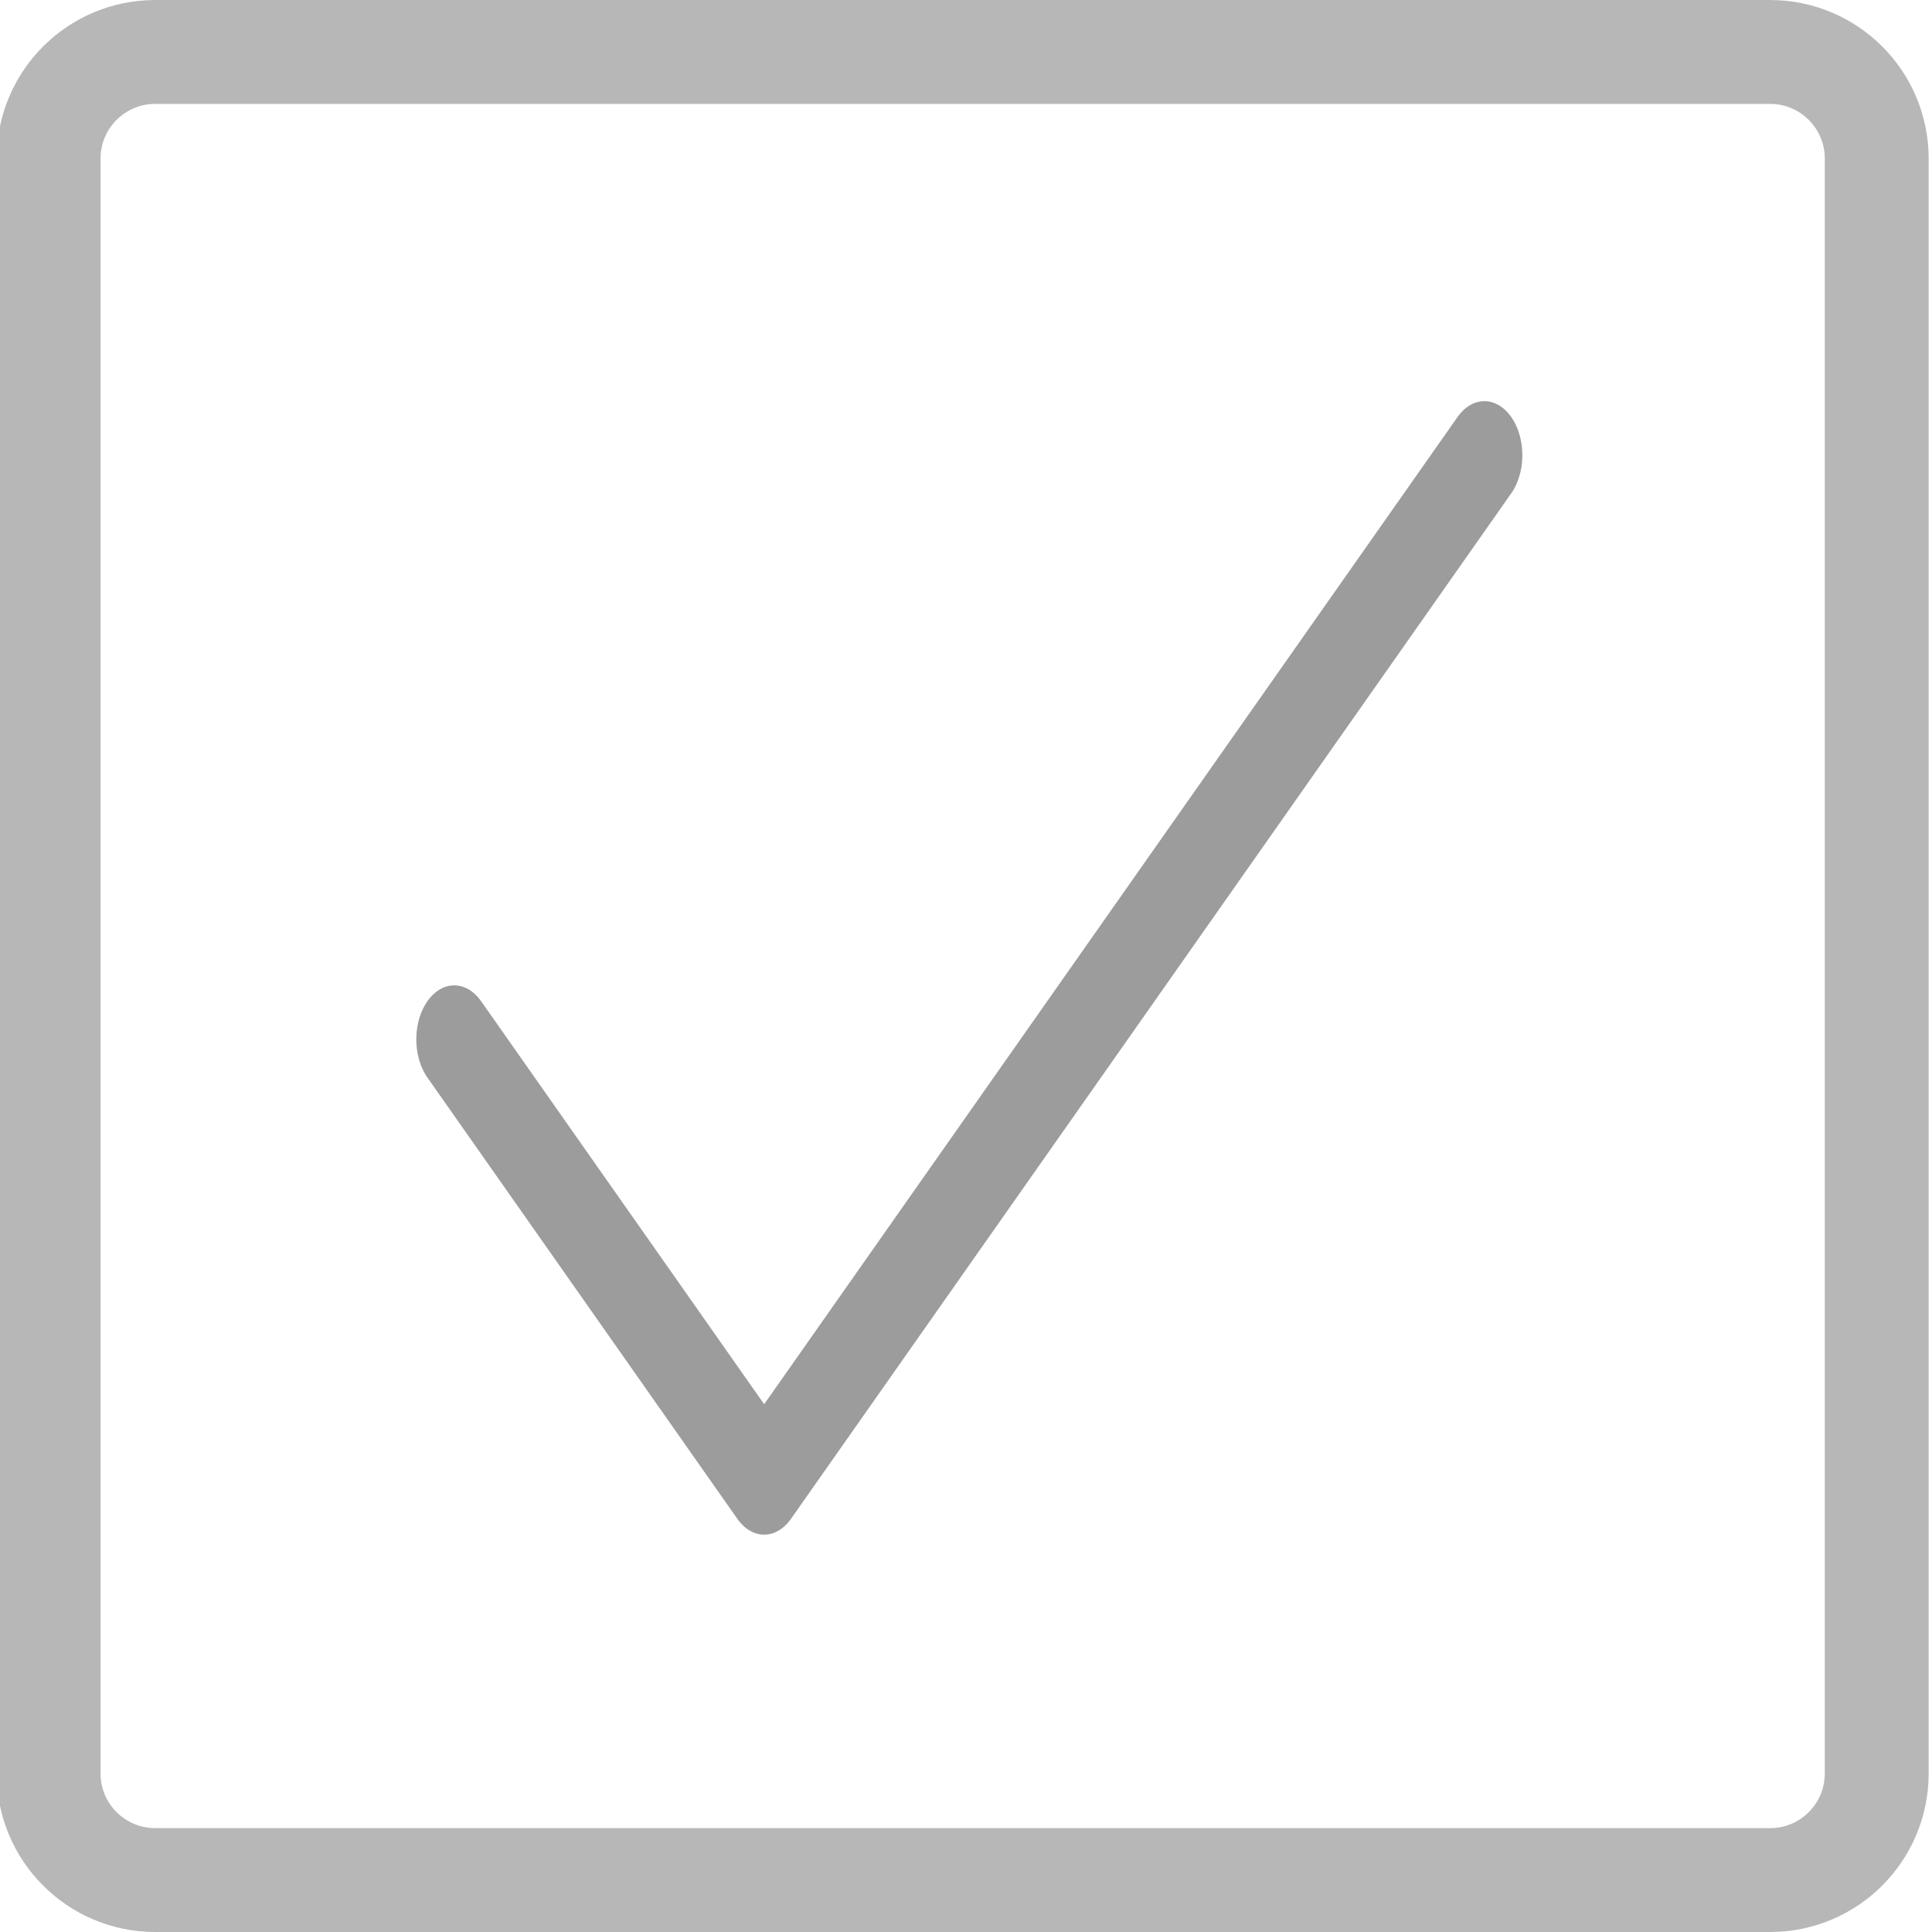
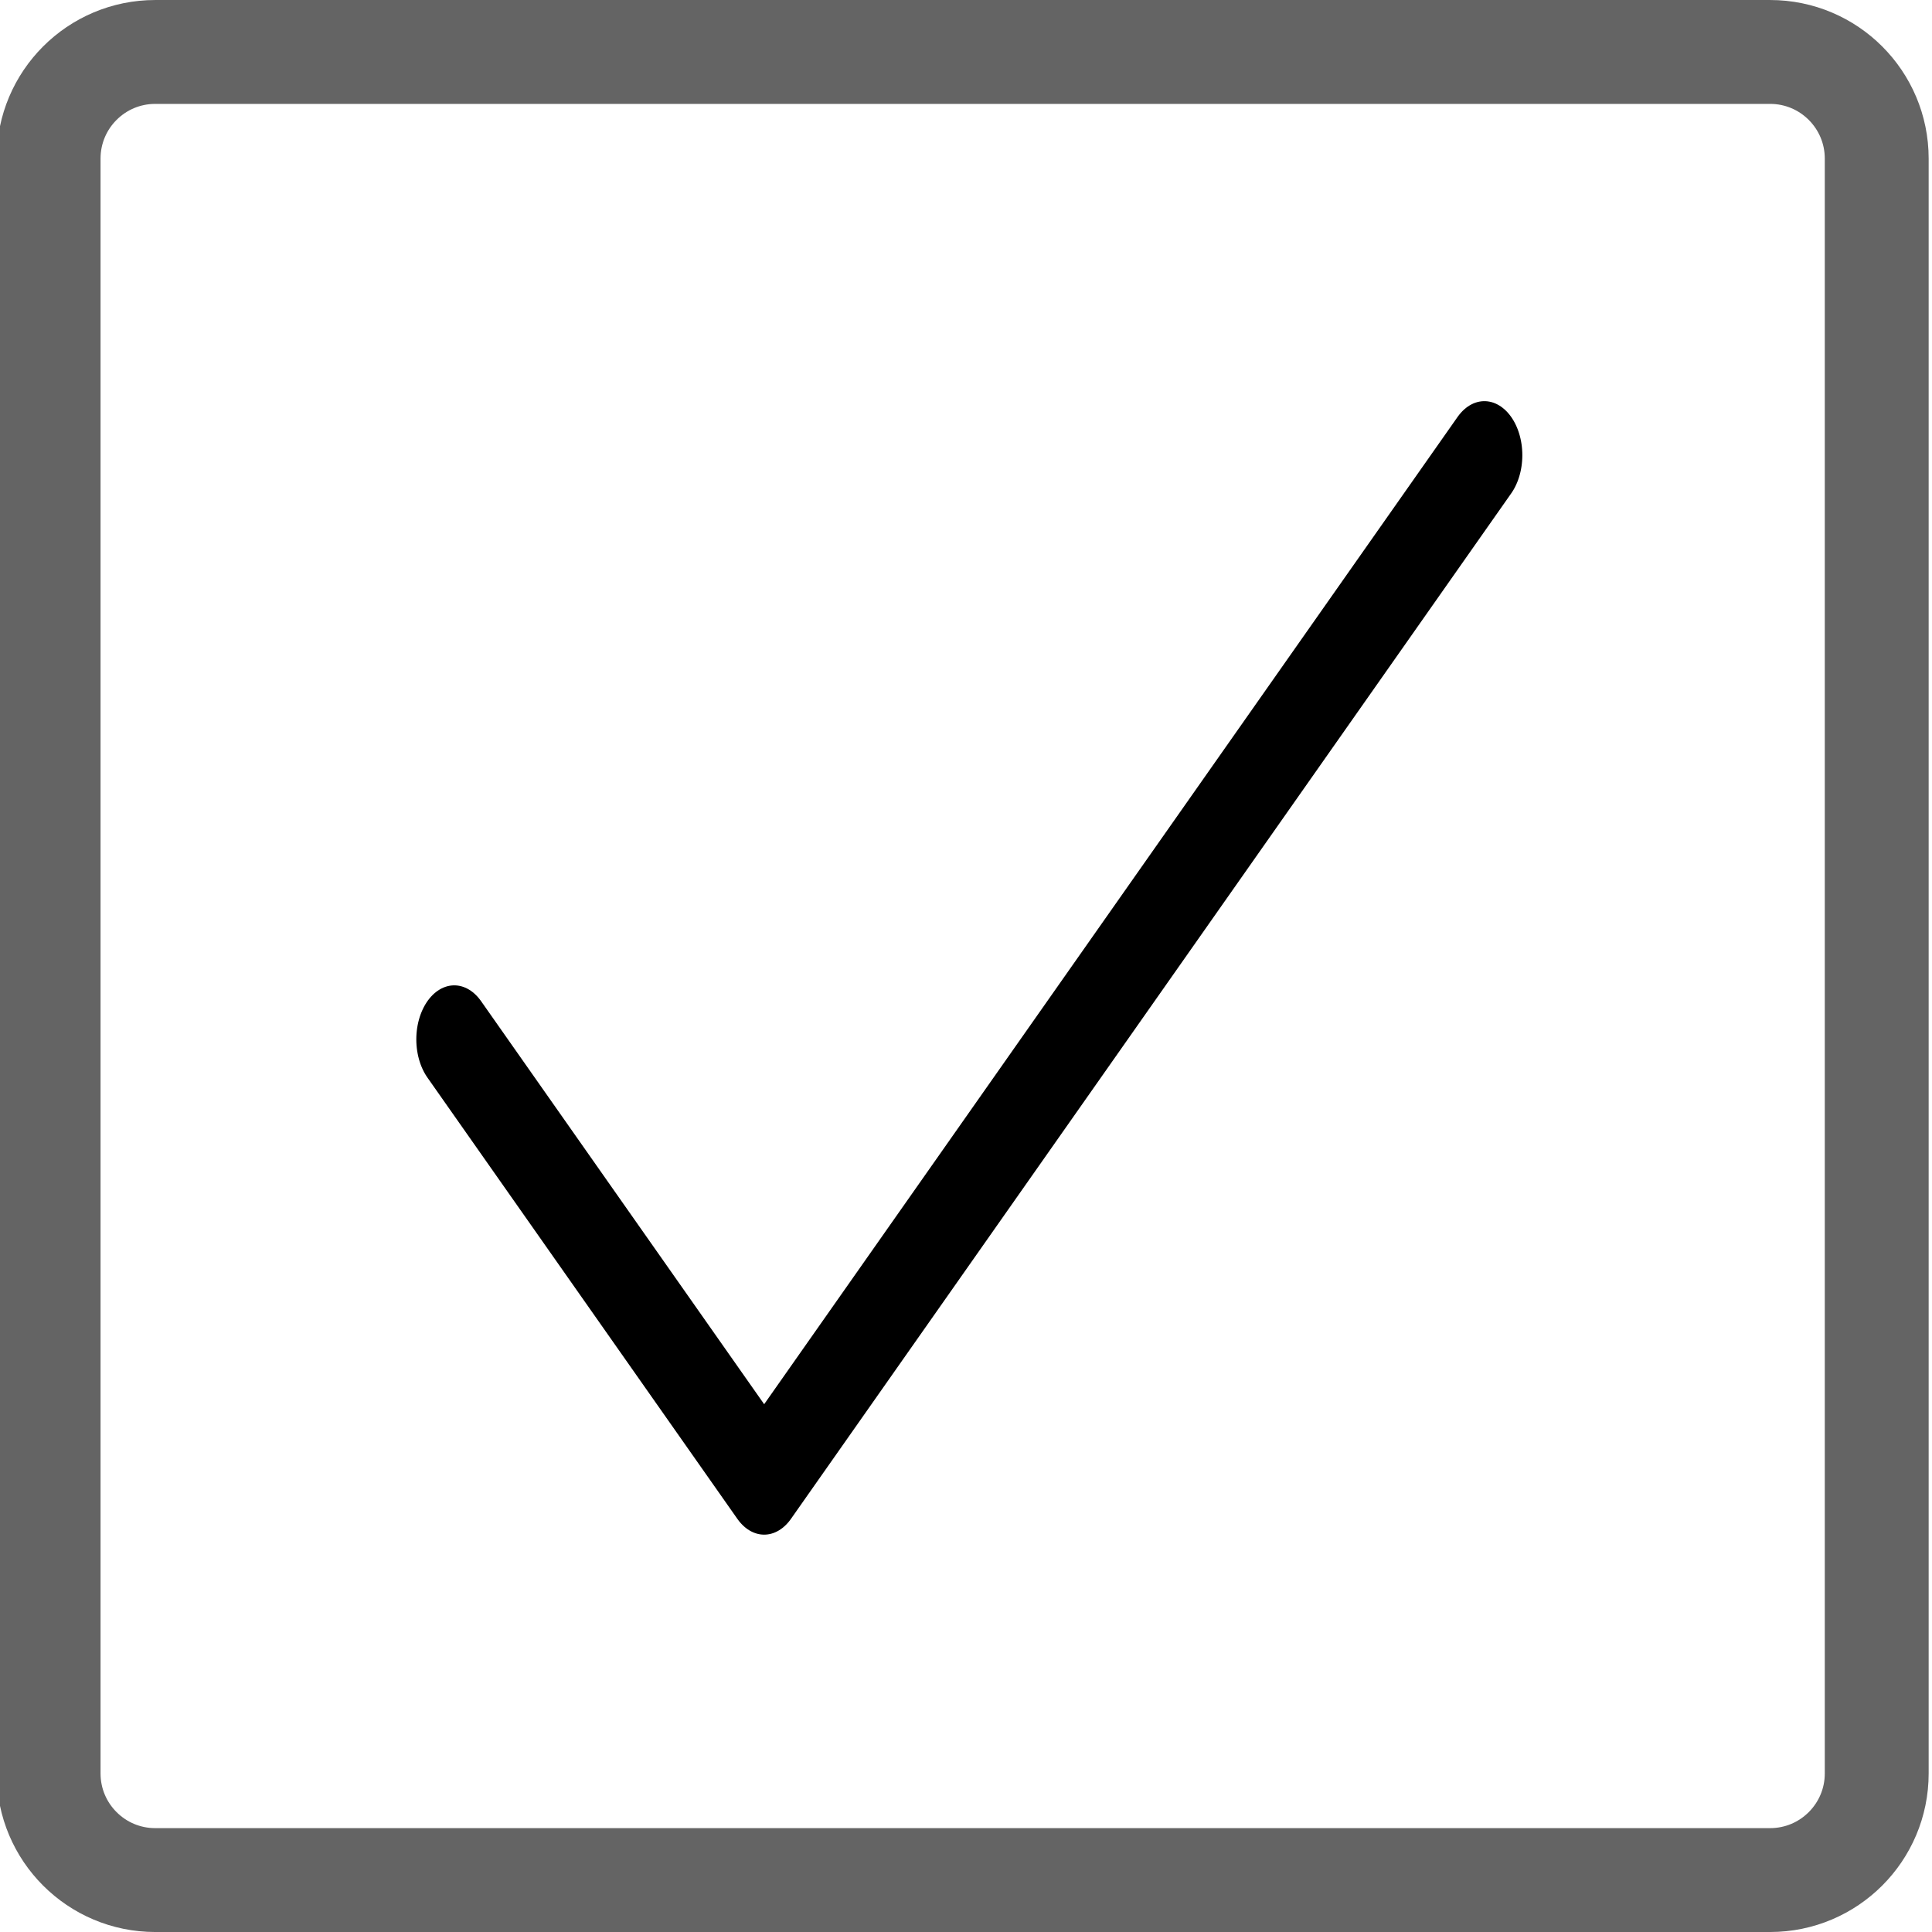
<svg xmlns="http://www.w3.org/2000/svg" width="128" height="128" viewBox="0 0 33.867 33.867" version="1.1" id="svg8">
  <defs id="defs2">
    </defs>
  <g id="layer1" transform="translate(0,-263.1333)">
-     <rect style="opacity:1;fill:none;fill-opacity:1;fill-rule:nonzero;stroke:#b7b7b7;stroke-width:1.821;stroke-linecap:round;stroke-linejoin:miter;stroke-miterlimit:4;stroke-dasharray:none;stroke-dashoffset:0;stroke-opacity:1;paint-order:normal" id="rect4531" width="32.046" height="32.046" x="0.852" y="264.044" ry="1.869" />
-     <path style="fill:none;fill-rule:evenodd;stroke:#9c9c9c;stroke-width:2.031;stroke-linecap:round;stroke-linejoin:round;stroke-miterlimit:4;stroke-dasharray:none;stroke-opacity:1" d="m 28.328,268.38 c -6.425,6.425 -12.85,12.85 -19.275,19.275 0,0 -8.294,-8.294 -8.294,-8.294" id="path815" transform="matrix(0.6549964,0,0,0.9325808,7.465713,20.82631)" />
+     <rect style="opacity:1;fill:none;fill-opacity:1;fill-rule:nonzero;stroke:#646464;stroke-width:1.821;stroke-linecap:round;stroke-linejoin:miter;stroke-miterlimit:4;stroke-dasharray:none;stroke-dashoffset:0;stroke-opacity:1;paint-order:normal" id="rect4531" width="32.046" height="32.046" x="0.852" y="264.044" ry="1.869" />
+     <path style="fill:none;fill-rule:evenodd;stroke:#000000;stroke-width:2.031;stroke-linecap:round;stroke-linejoin:round;stroke-miterlimit:4;stroke-dasharray:none;stroke-opacity:1" d="m 28.328,268.38 c -6.425,6.425 -12.85,12.85 -19.275,19.275 0,0 -8.294,-8.294 -8.294,-8.294" id="path815" transform="matrix(0.6549964,0,0,0.9325808,7.465713,20.82631)" />
  </g>
</svg>
